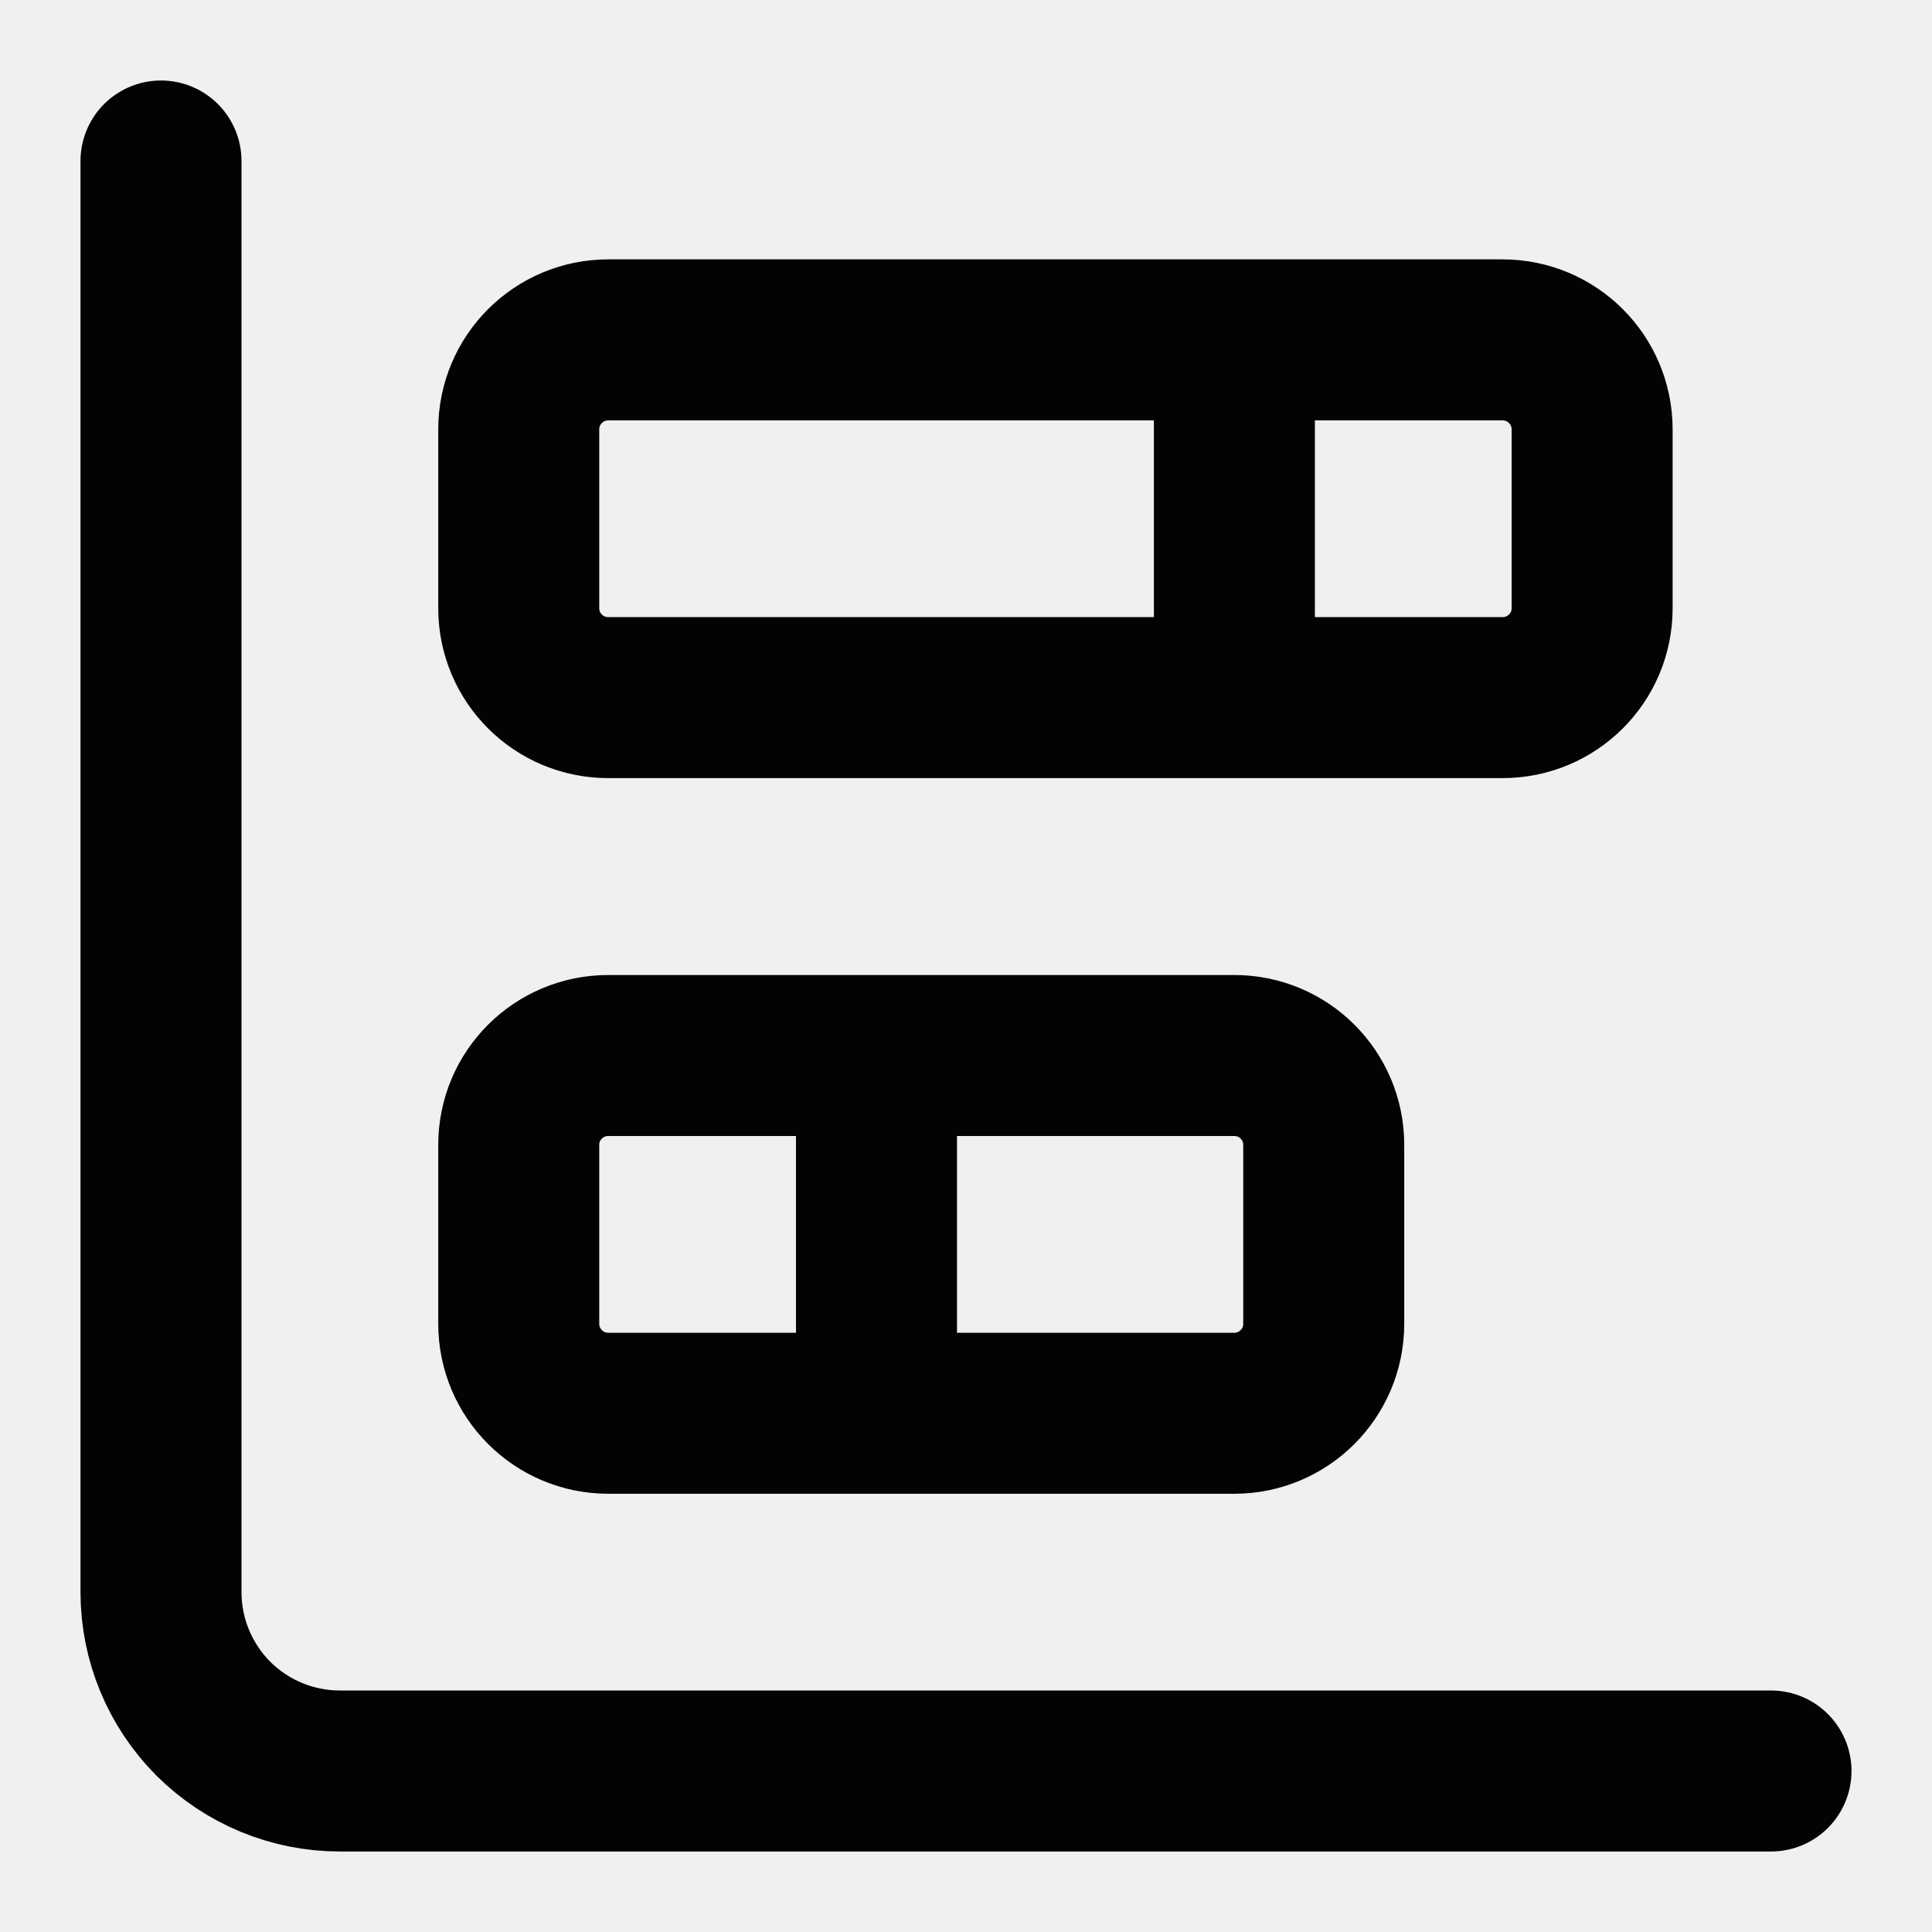
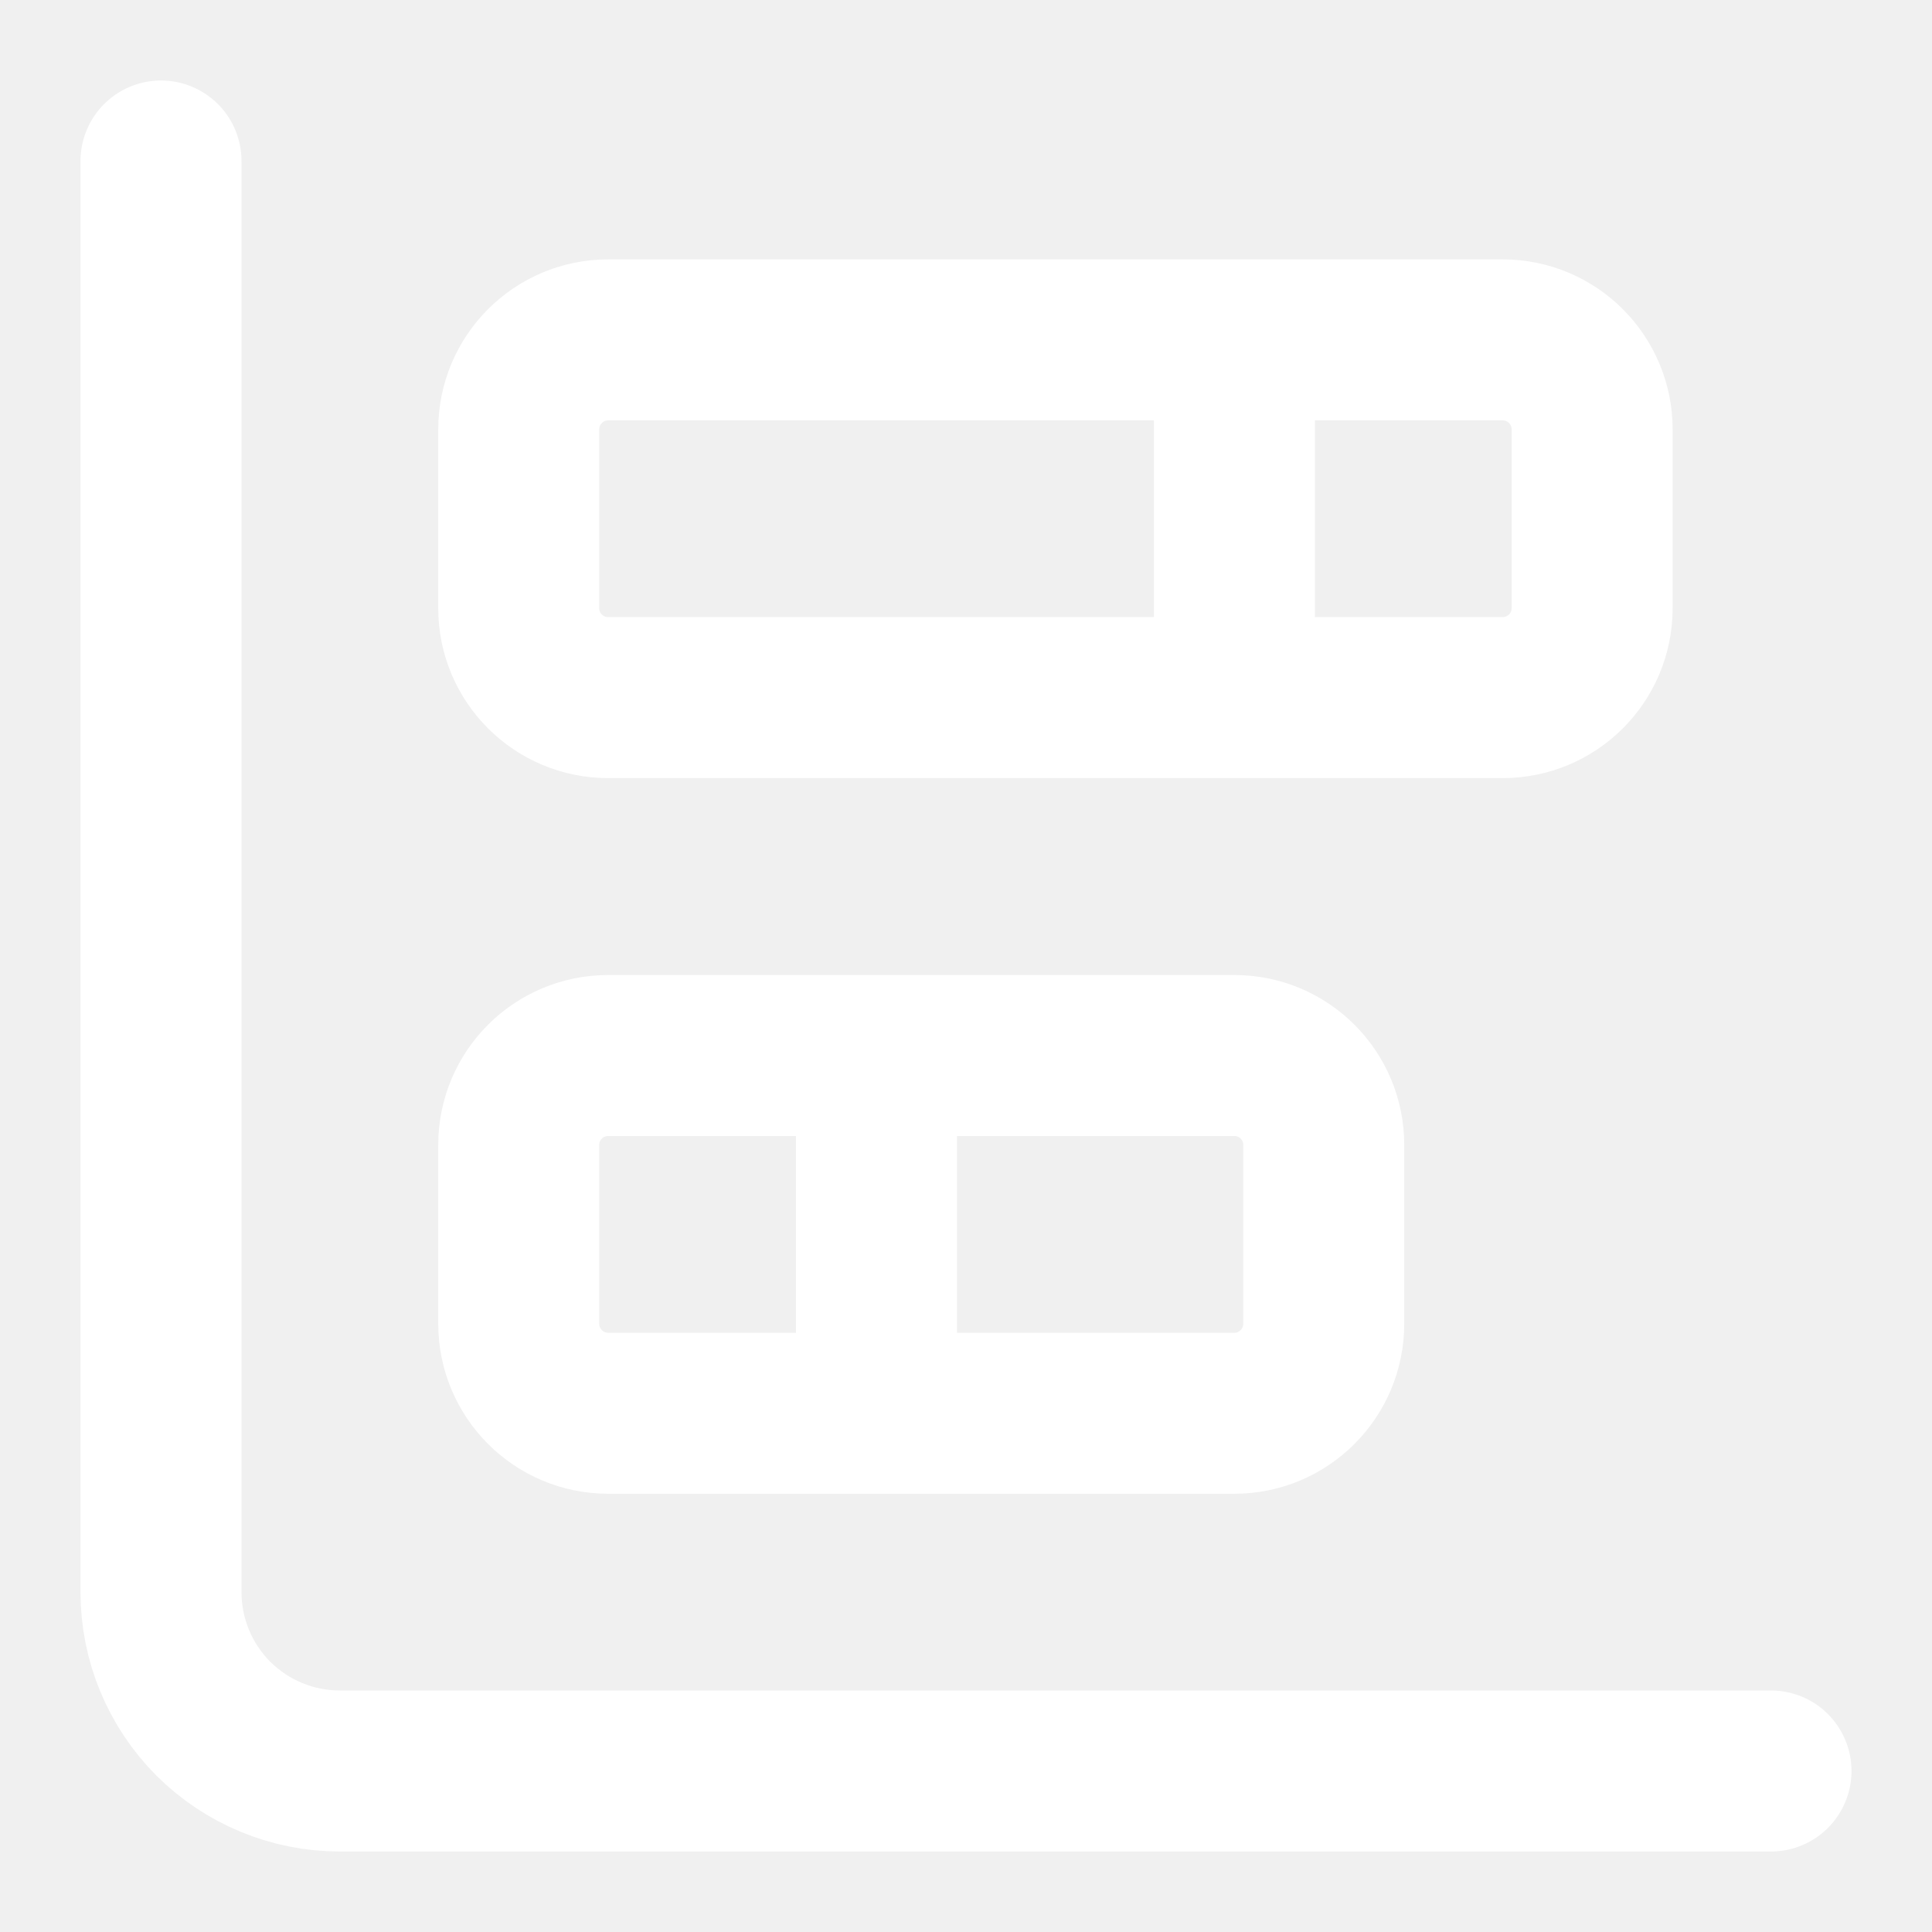
<svg xmlns="http://www.w3.org/2000/svg" width="12" height="12" viewBox="0 0 12 12" fill="none">
-   <path d="M5.444 6.556V8.778M7.667 2.111V4.333M1 1V9.889C1 10.184 1.117 10.466 1.325 10.675C1.534 10.883 1.816 11 2.111 11H11M3.778 6.556H7.667C7.973 6.556 8.222 6.804 8.222 7.111V8.222C8.222 8.529 7.973 8.778 7.667 8.778H3.778C3.471 8.778 3.222 8.529 3.222 8.222V7.111C3.222 6.804 3.471 6.556 3.778 6.556ZM3.778 2.111H9.333C9.64 2.111 9.889 2.36 9.889 2.667V3.778C9.889 4.085 9.64 4.333 9.333 4.333H3.778C3.471 4.333 3.222 4.085 3.222 3.778V2.667C3.222 2.36 3.471 2.111 3.778 2.111Z" stroke="#030303" stroke-linecap="round" stroke-linejoin="round" />
+   <path d="M5.444 6.556V8.778M7.667 2.111V4.333M1 1V9.889C1 10.184 1.117 10.466 1.325 10.675C1.534 10.883 1.816 11 2.111 11H11M3.778 6.556H7.667C7.973 6.556 8.222 6.804 8.222 7.111V8.222C8.222 8.529 7.973 8.778 7.667 8.778H3.778C3.471 8.778 3.222 8.529 3.222 8.222V7.111C3.222 6.804 3.471 6.556 3.778 6.556ZM3.778 2.111H9.333C9.64 2.111 9.889 2.36 9.889 2.667V3.778C9.889 4.085 9.64 4.333 9.333 4.333H3.778C3.471 4.333 3.222 4.085 3.222 3.778V2.667C3.222 2.36 3.471 2.111 3.778 2.111Z" stroke="#FFF" stroke-linecap="round" stroke-linejoin="round" />
</svg>
